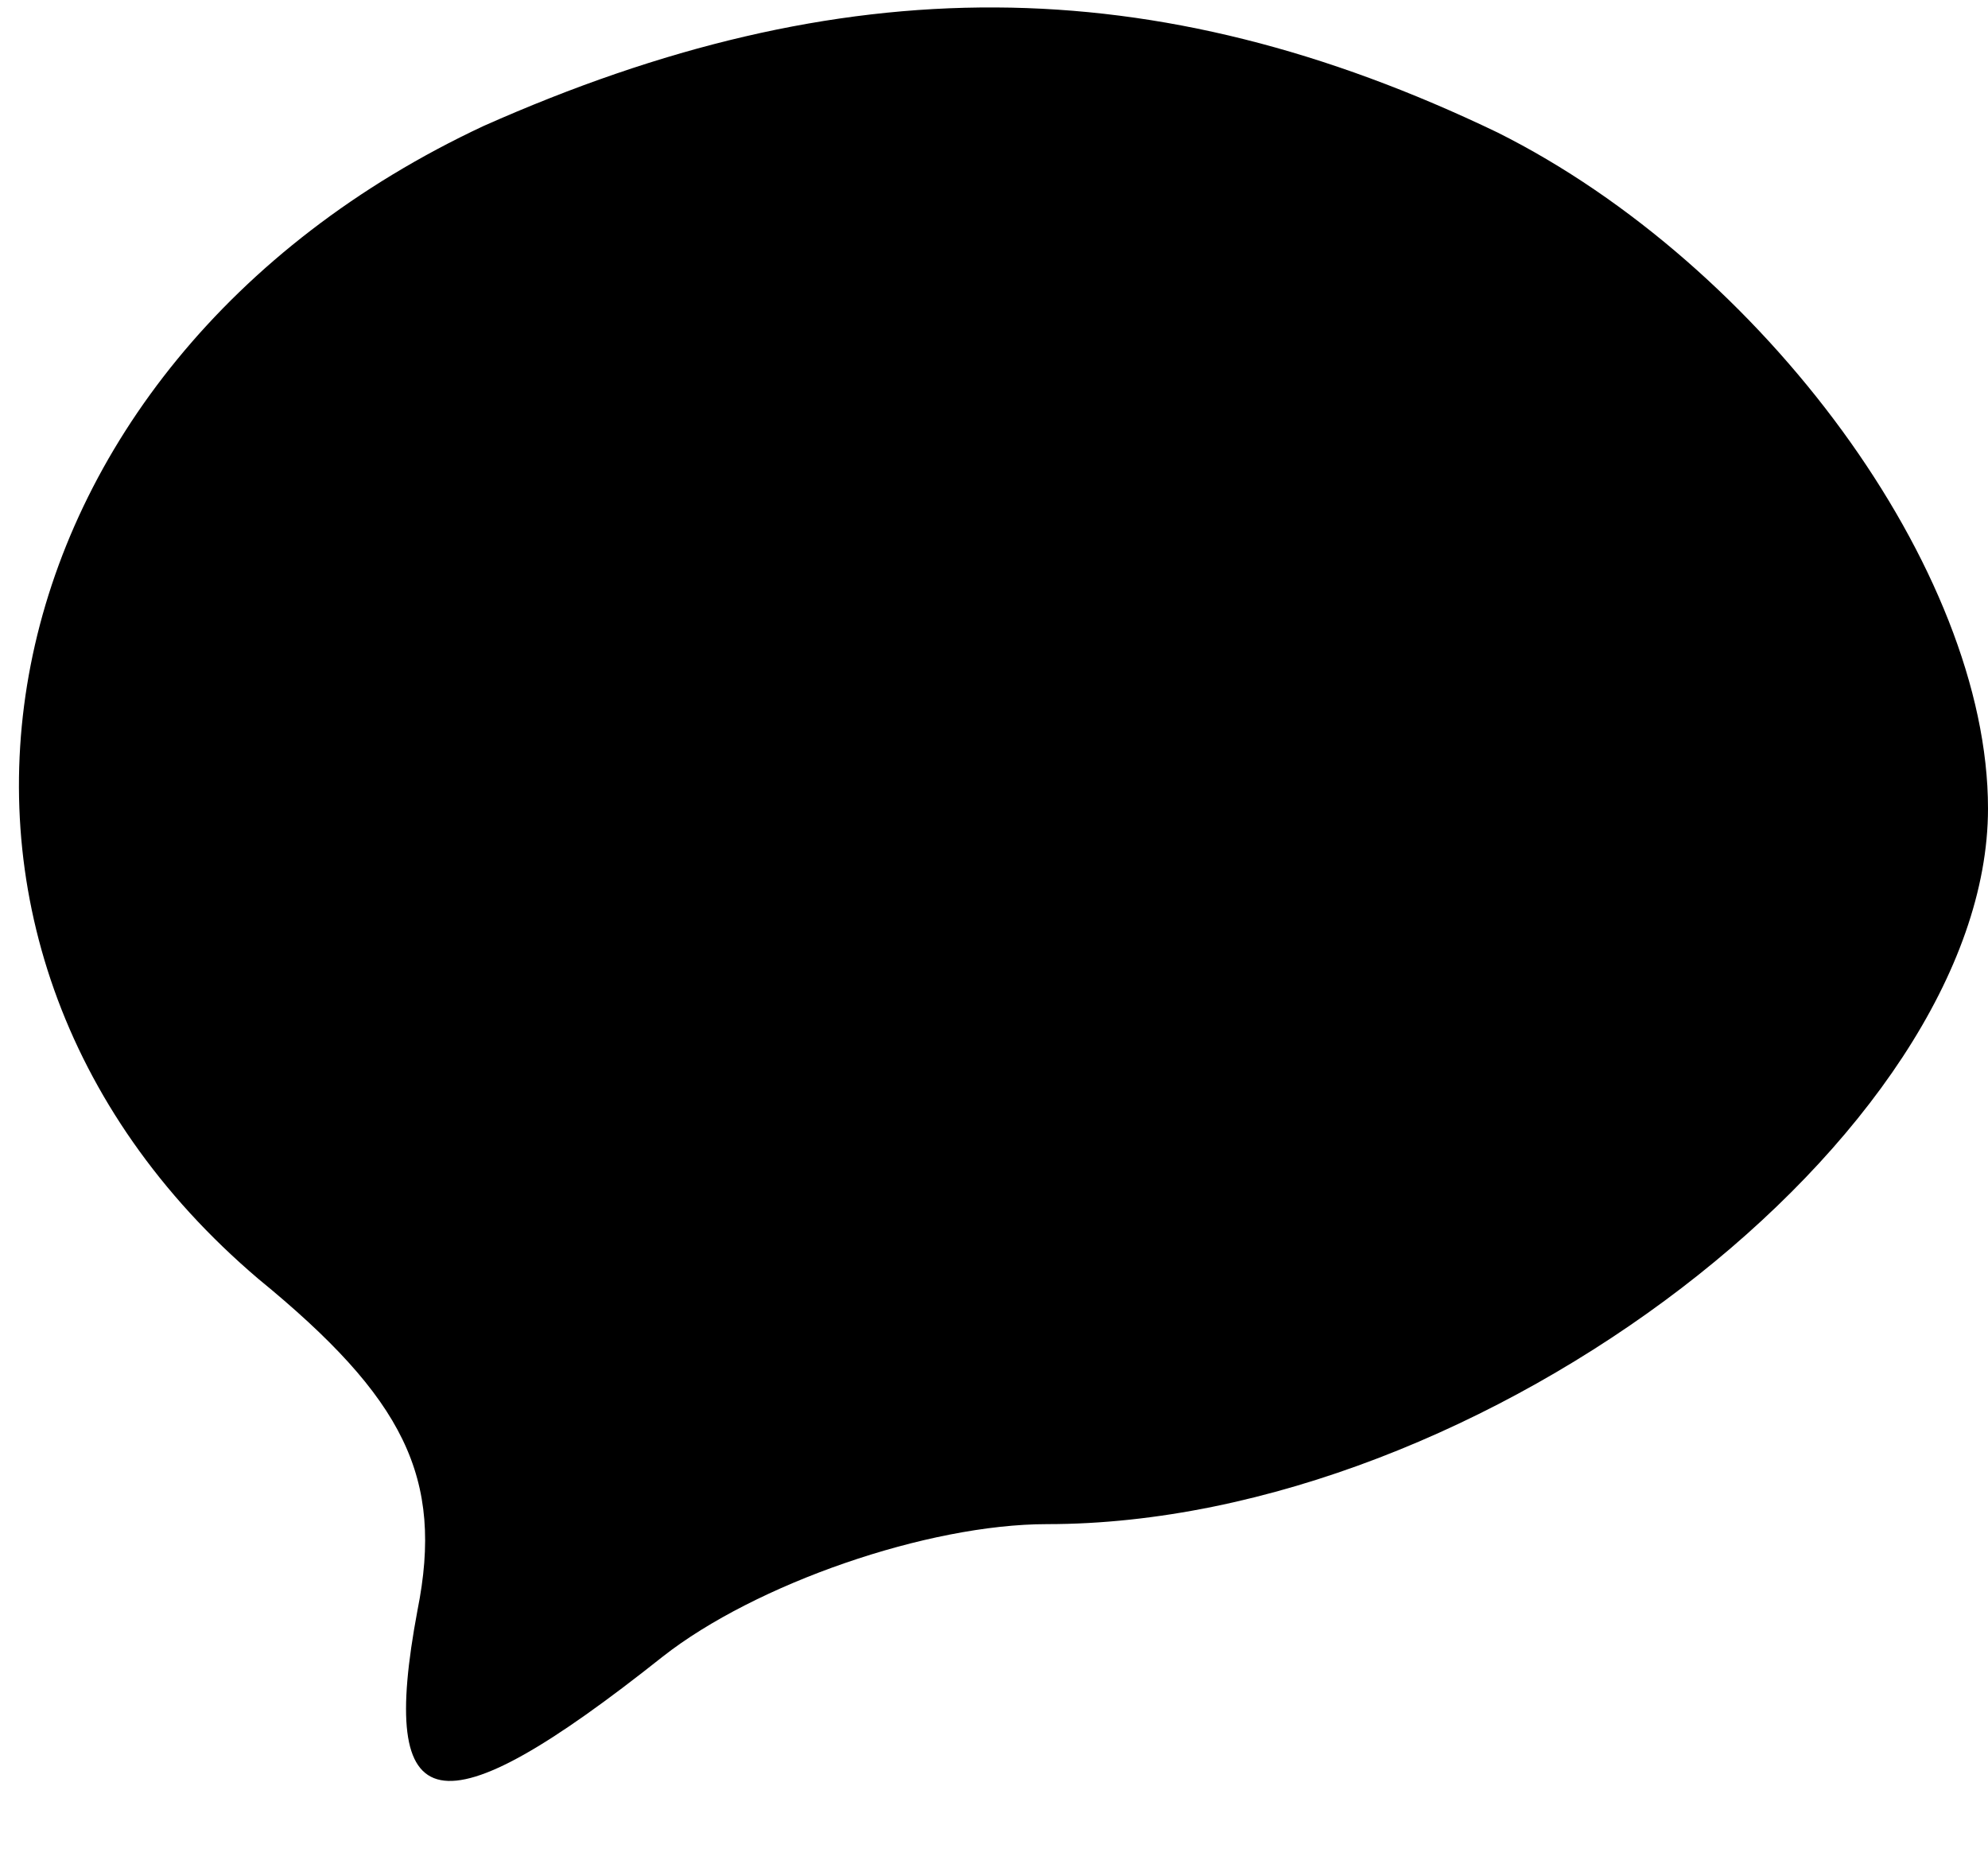
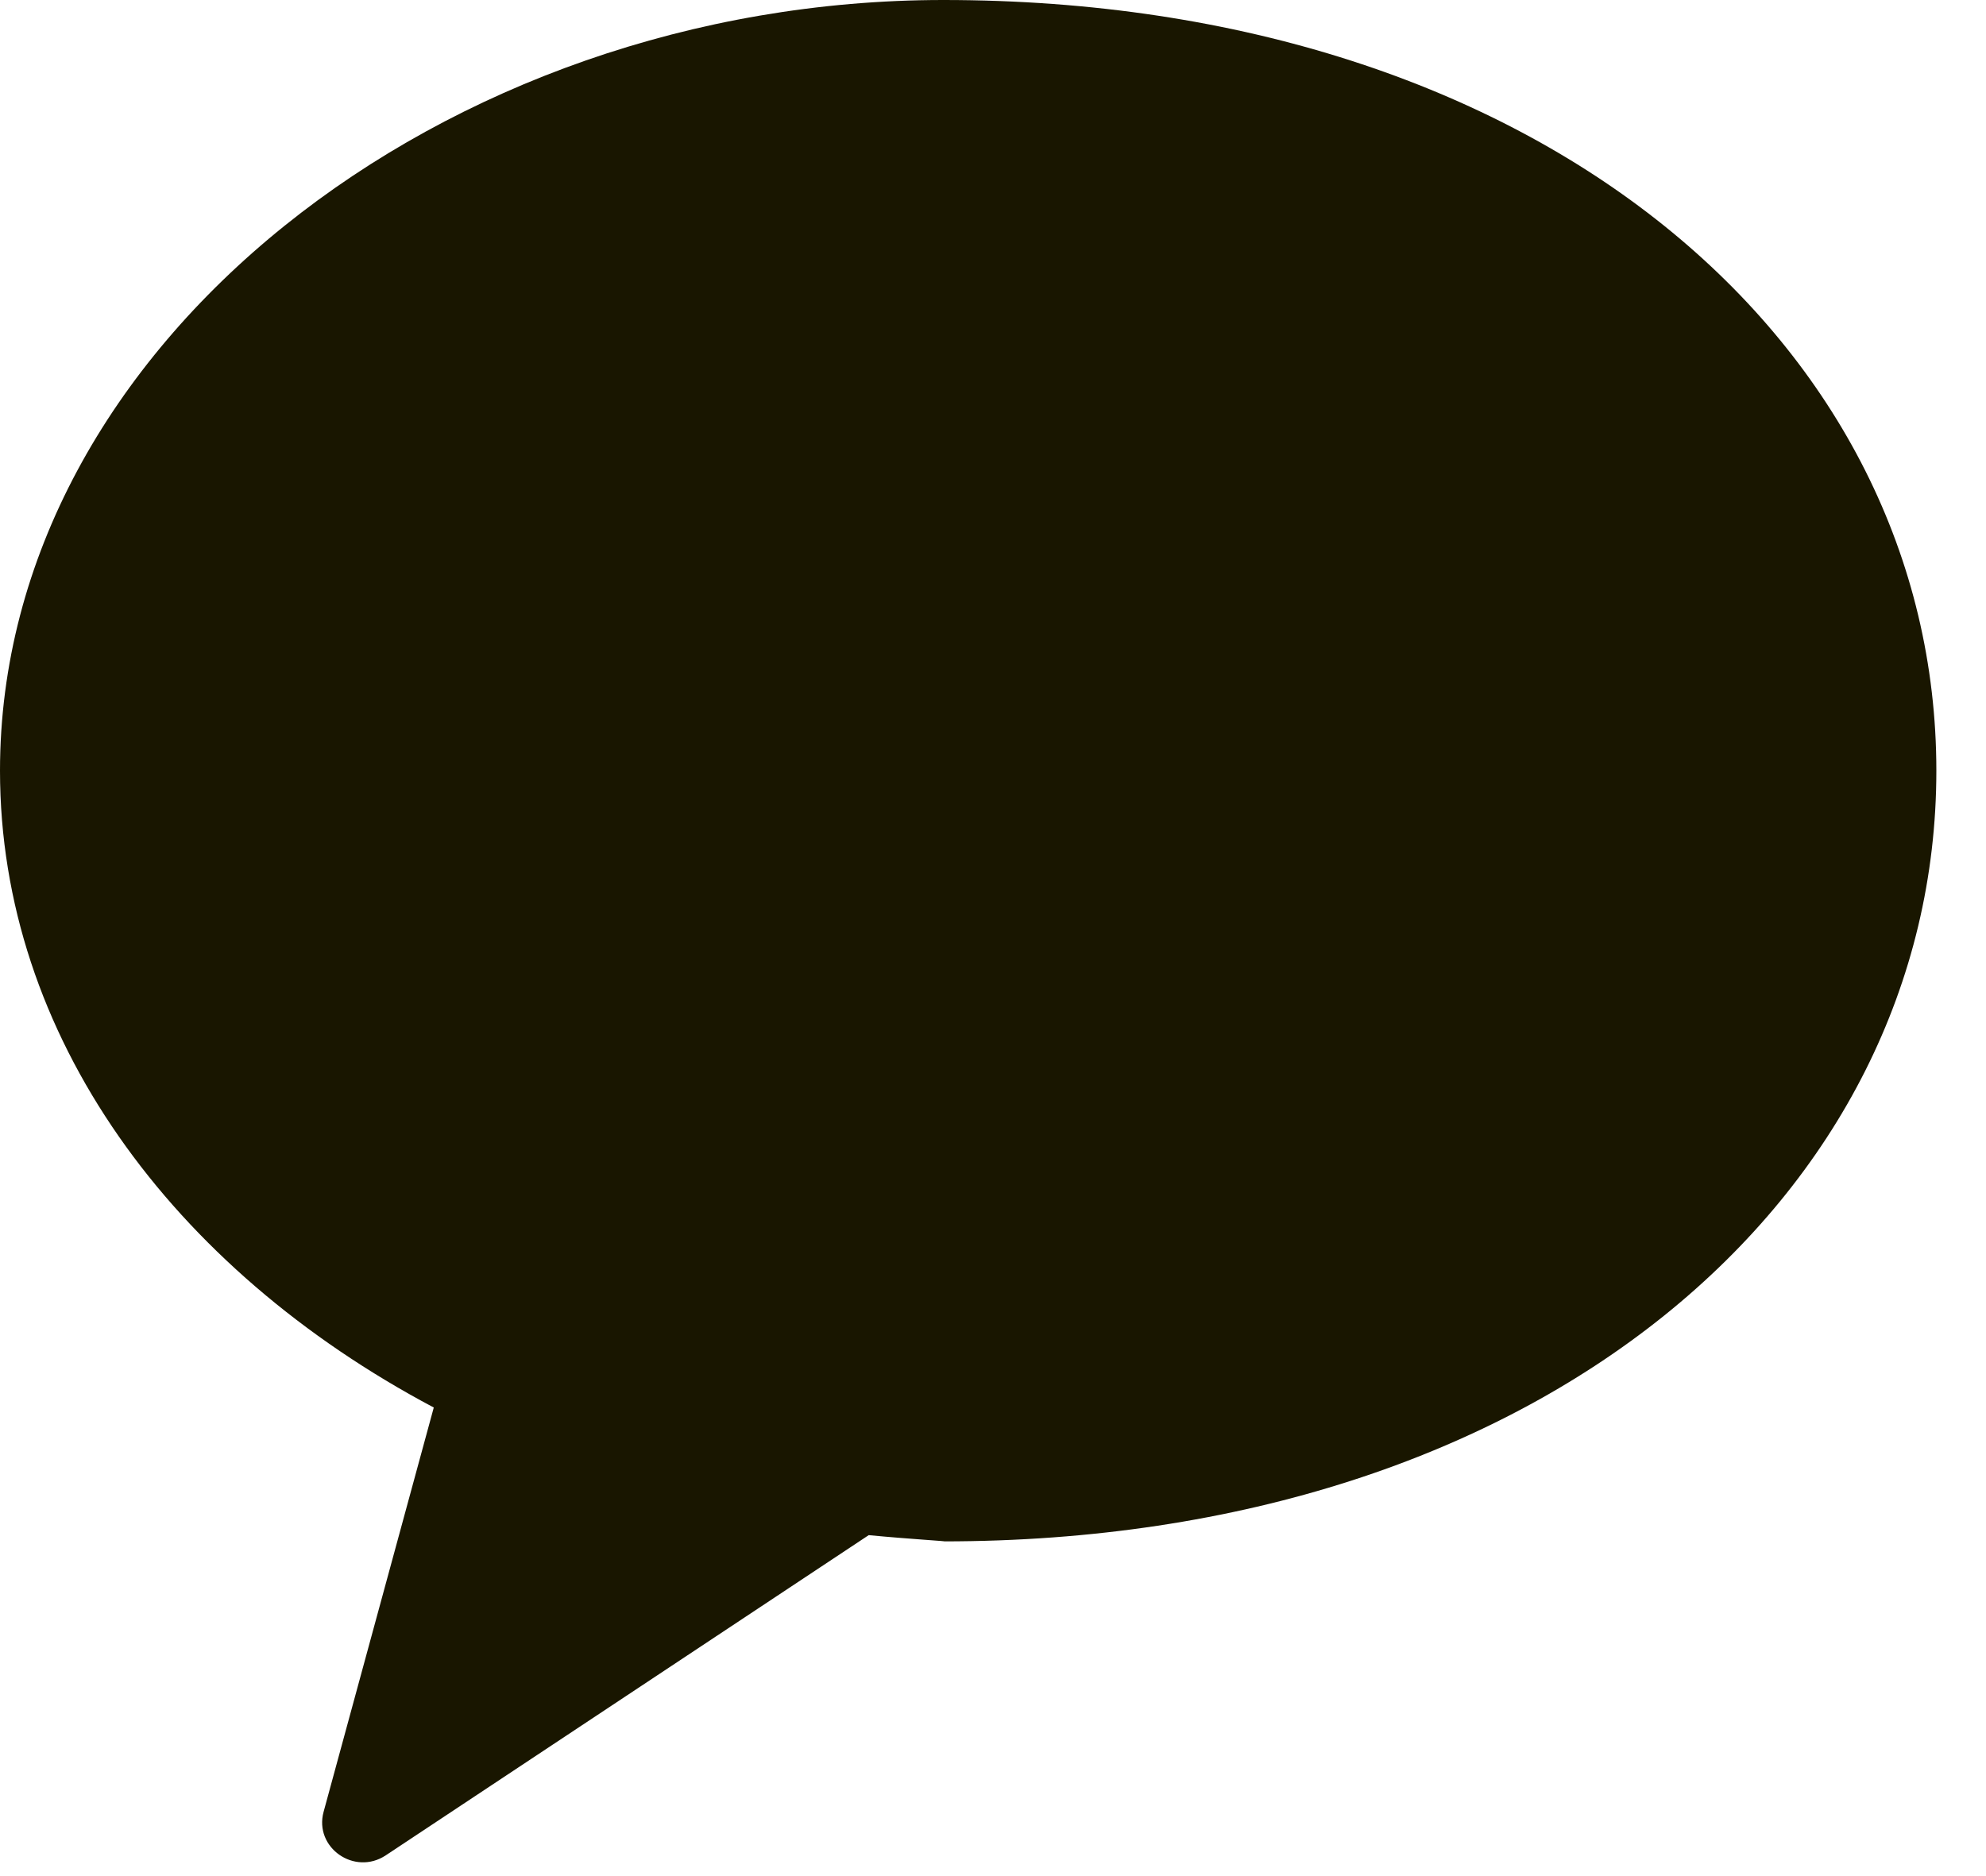
- <svg xmlns="http://www.w3.org/2000/svg" version="1.0" width="30pt" height="28pt" viewBox="0 0 30 28" preserveAspectRatio="xMidYMid meet">
-   <g transform="translate(0,28) scale(0.1,-0.1)" fill="#000000" stroke="none">
-     <path d="M73 261 c-77 -36 -94 -123 -34 -174 22 -18 28 -30 24 -50 -6 -32 3 -34 37 -7 14 11 40 20 58 20 66 0 142 59 142 108 0 36 -34 82 -74 102 -52 25 -99 25 -153 1z" />
-   </g>
+ <svg xmlns="http://www.w3.org/2000/svg" width="36" height="34" viewBox="0 0 36 34" fill="none">
+   <path fill-rule="evenodd" clip-rule="evenodd" d="M17.1 0C8.058 0 0 6.256 0 13.973C0 18.771 3.117 23.003 7.863 25.519L5.866 32.849C5.689 33.498 6.427 34.014 6.993 33.638L15.747 27.833C16.485 27.904 17.236 27.946 17.1 27.946C27.941 27.946 35.1 21.689 35.1 13.973C35.1 6.256 27.941 0 17.1 0Z" fill="#191600" />
</svg>
